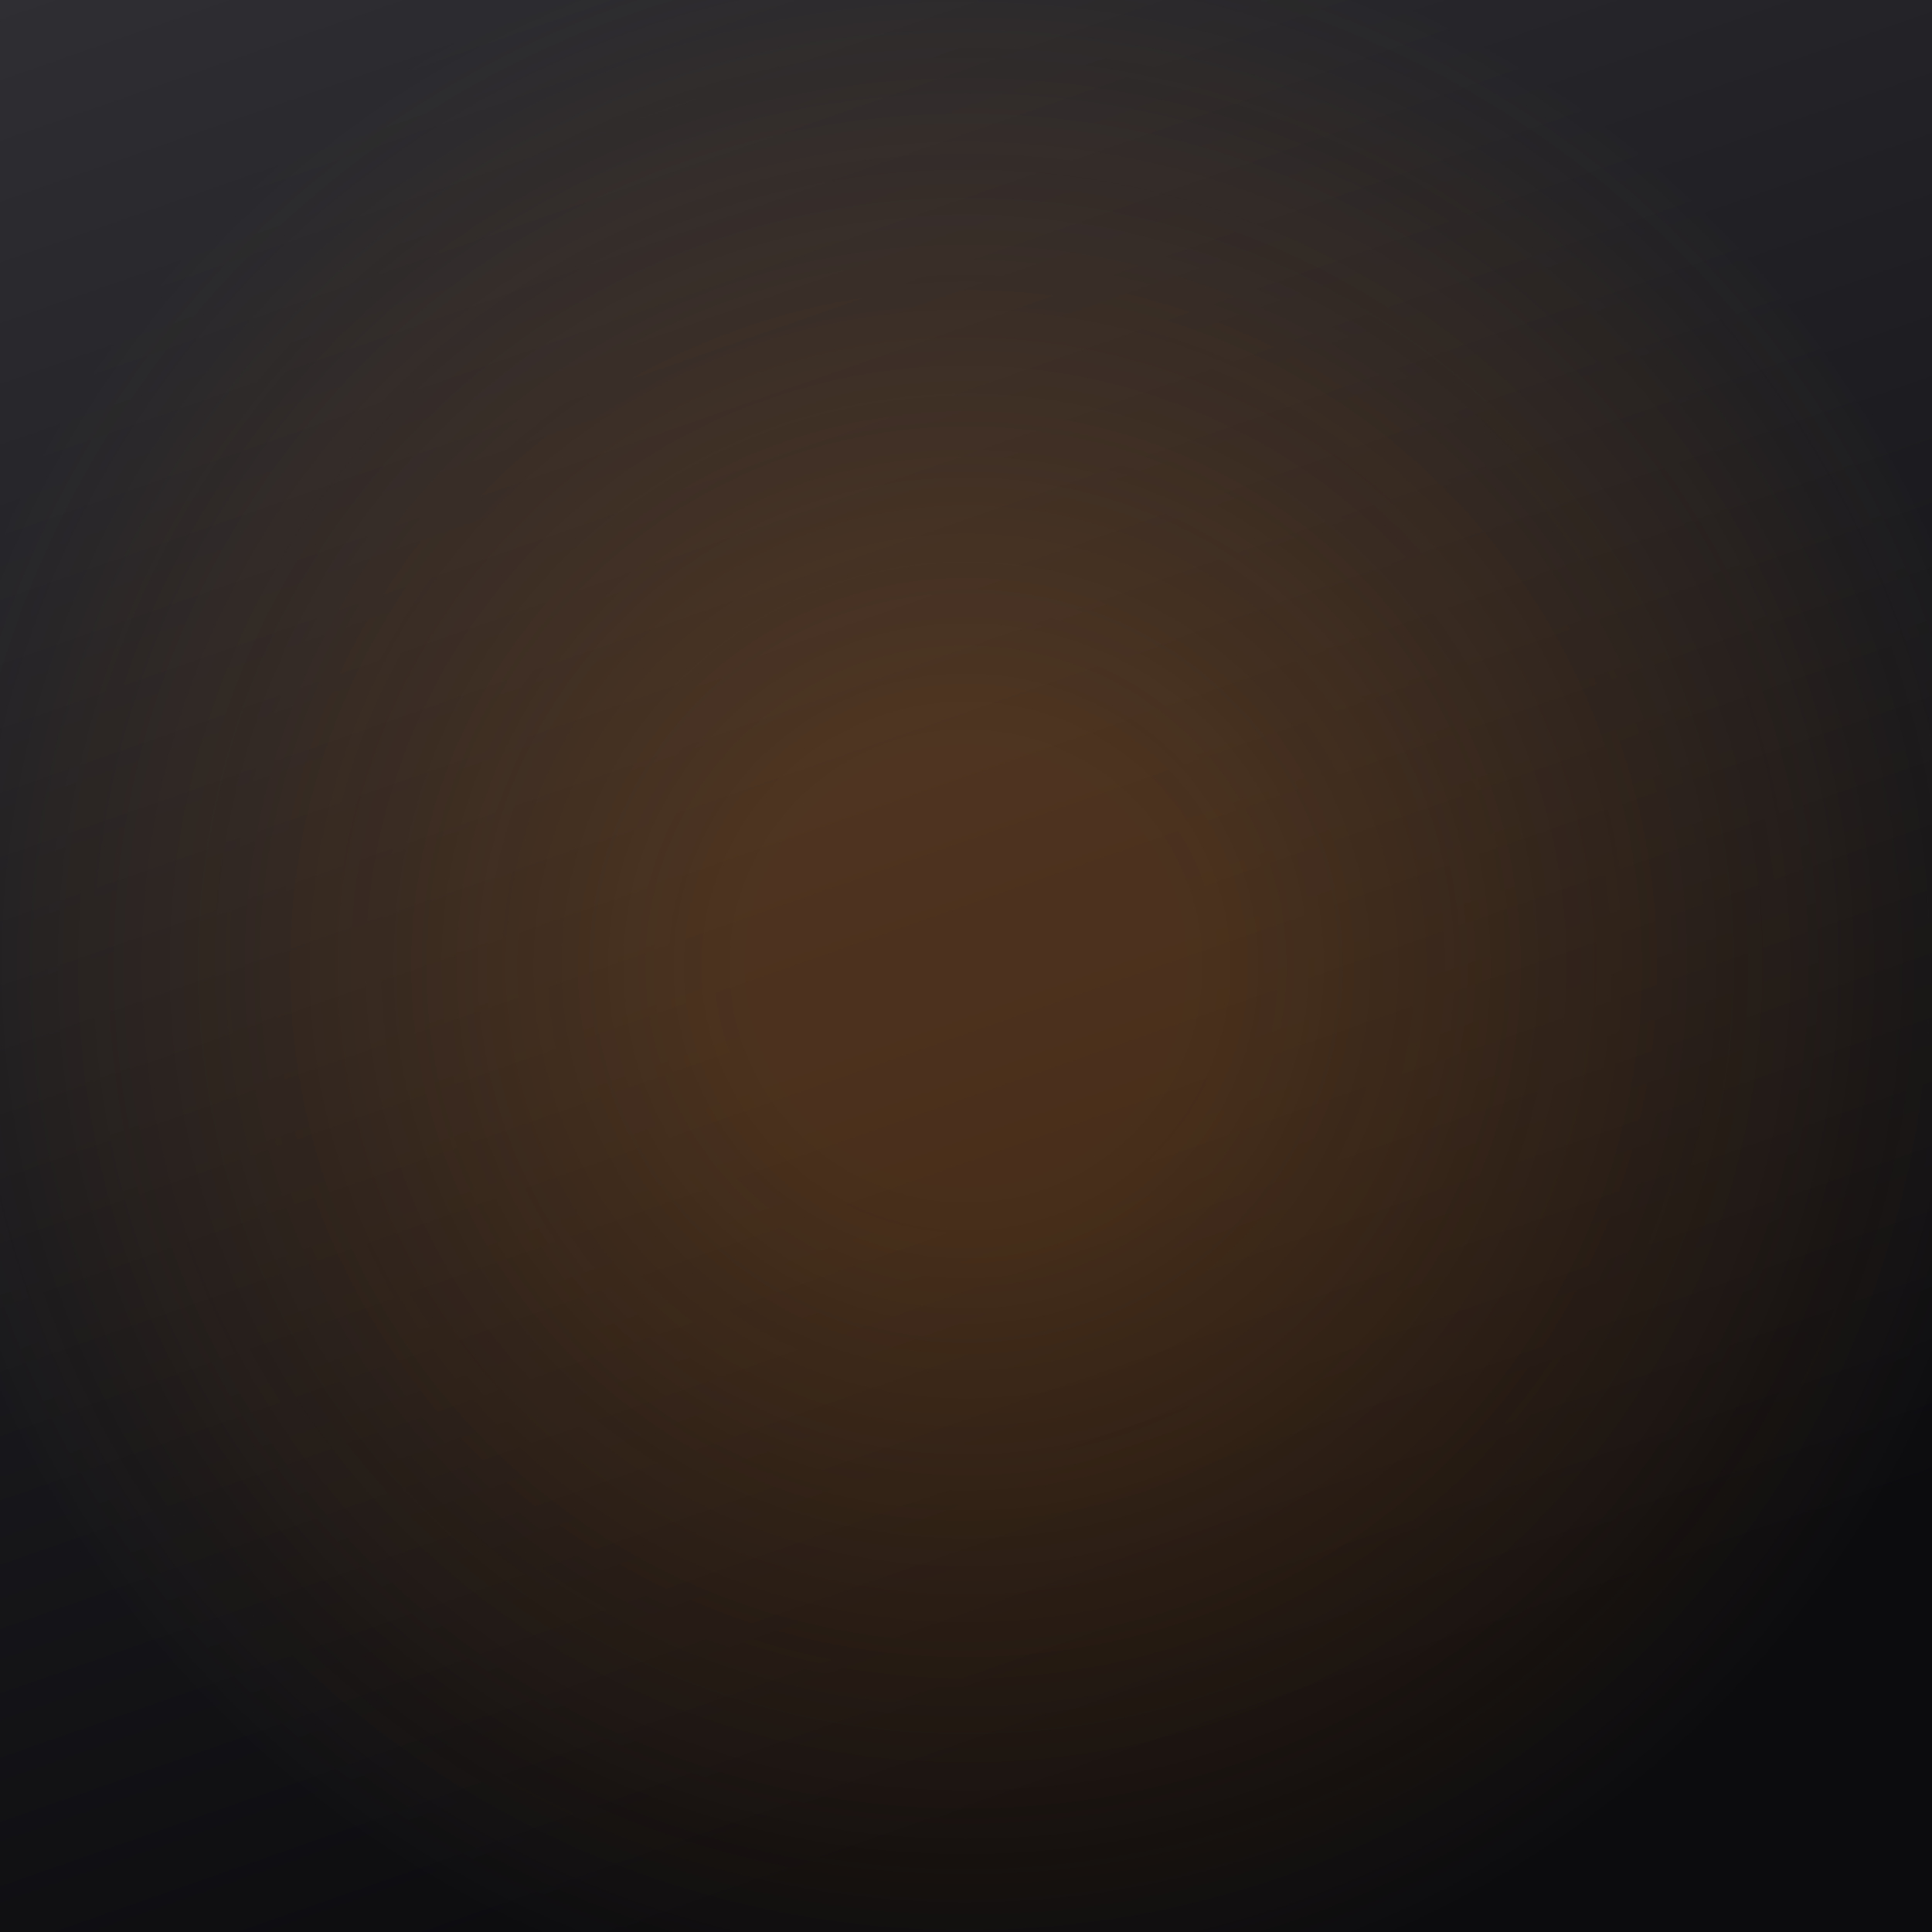
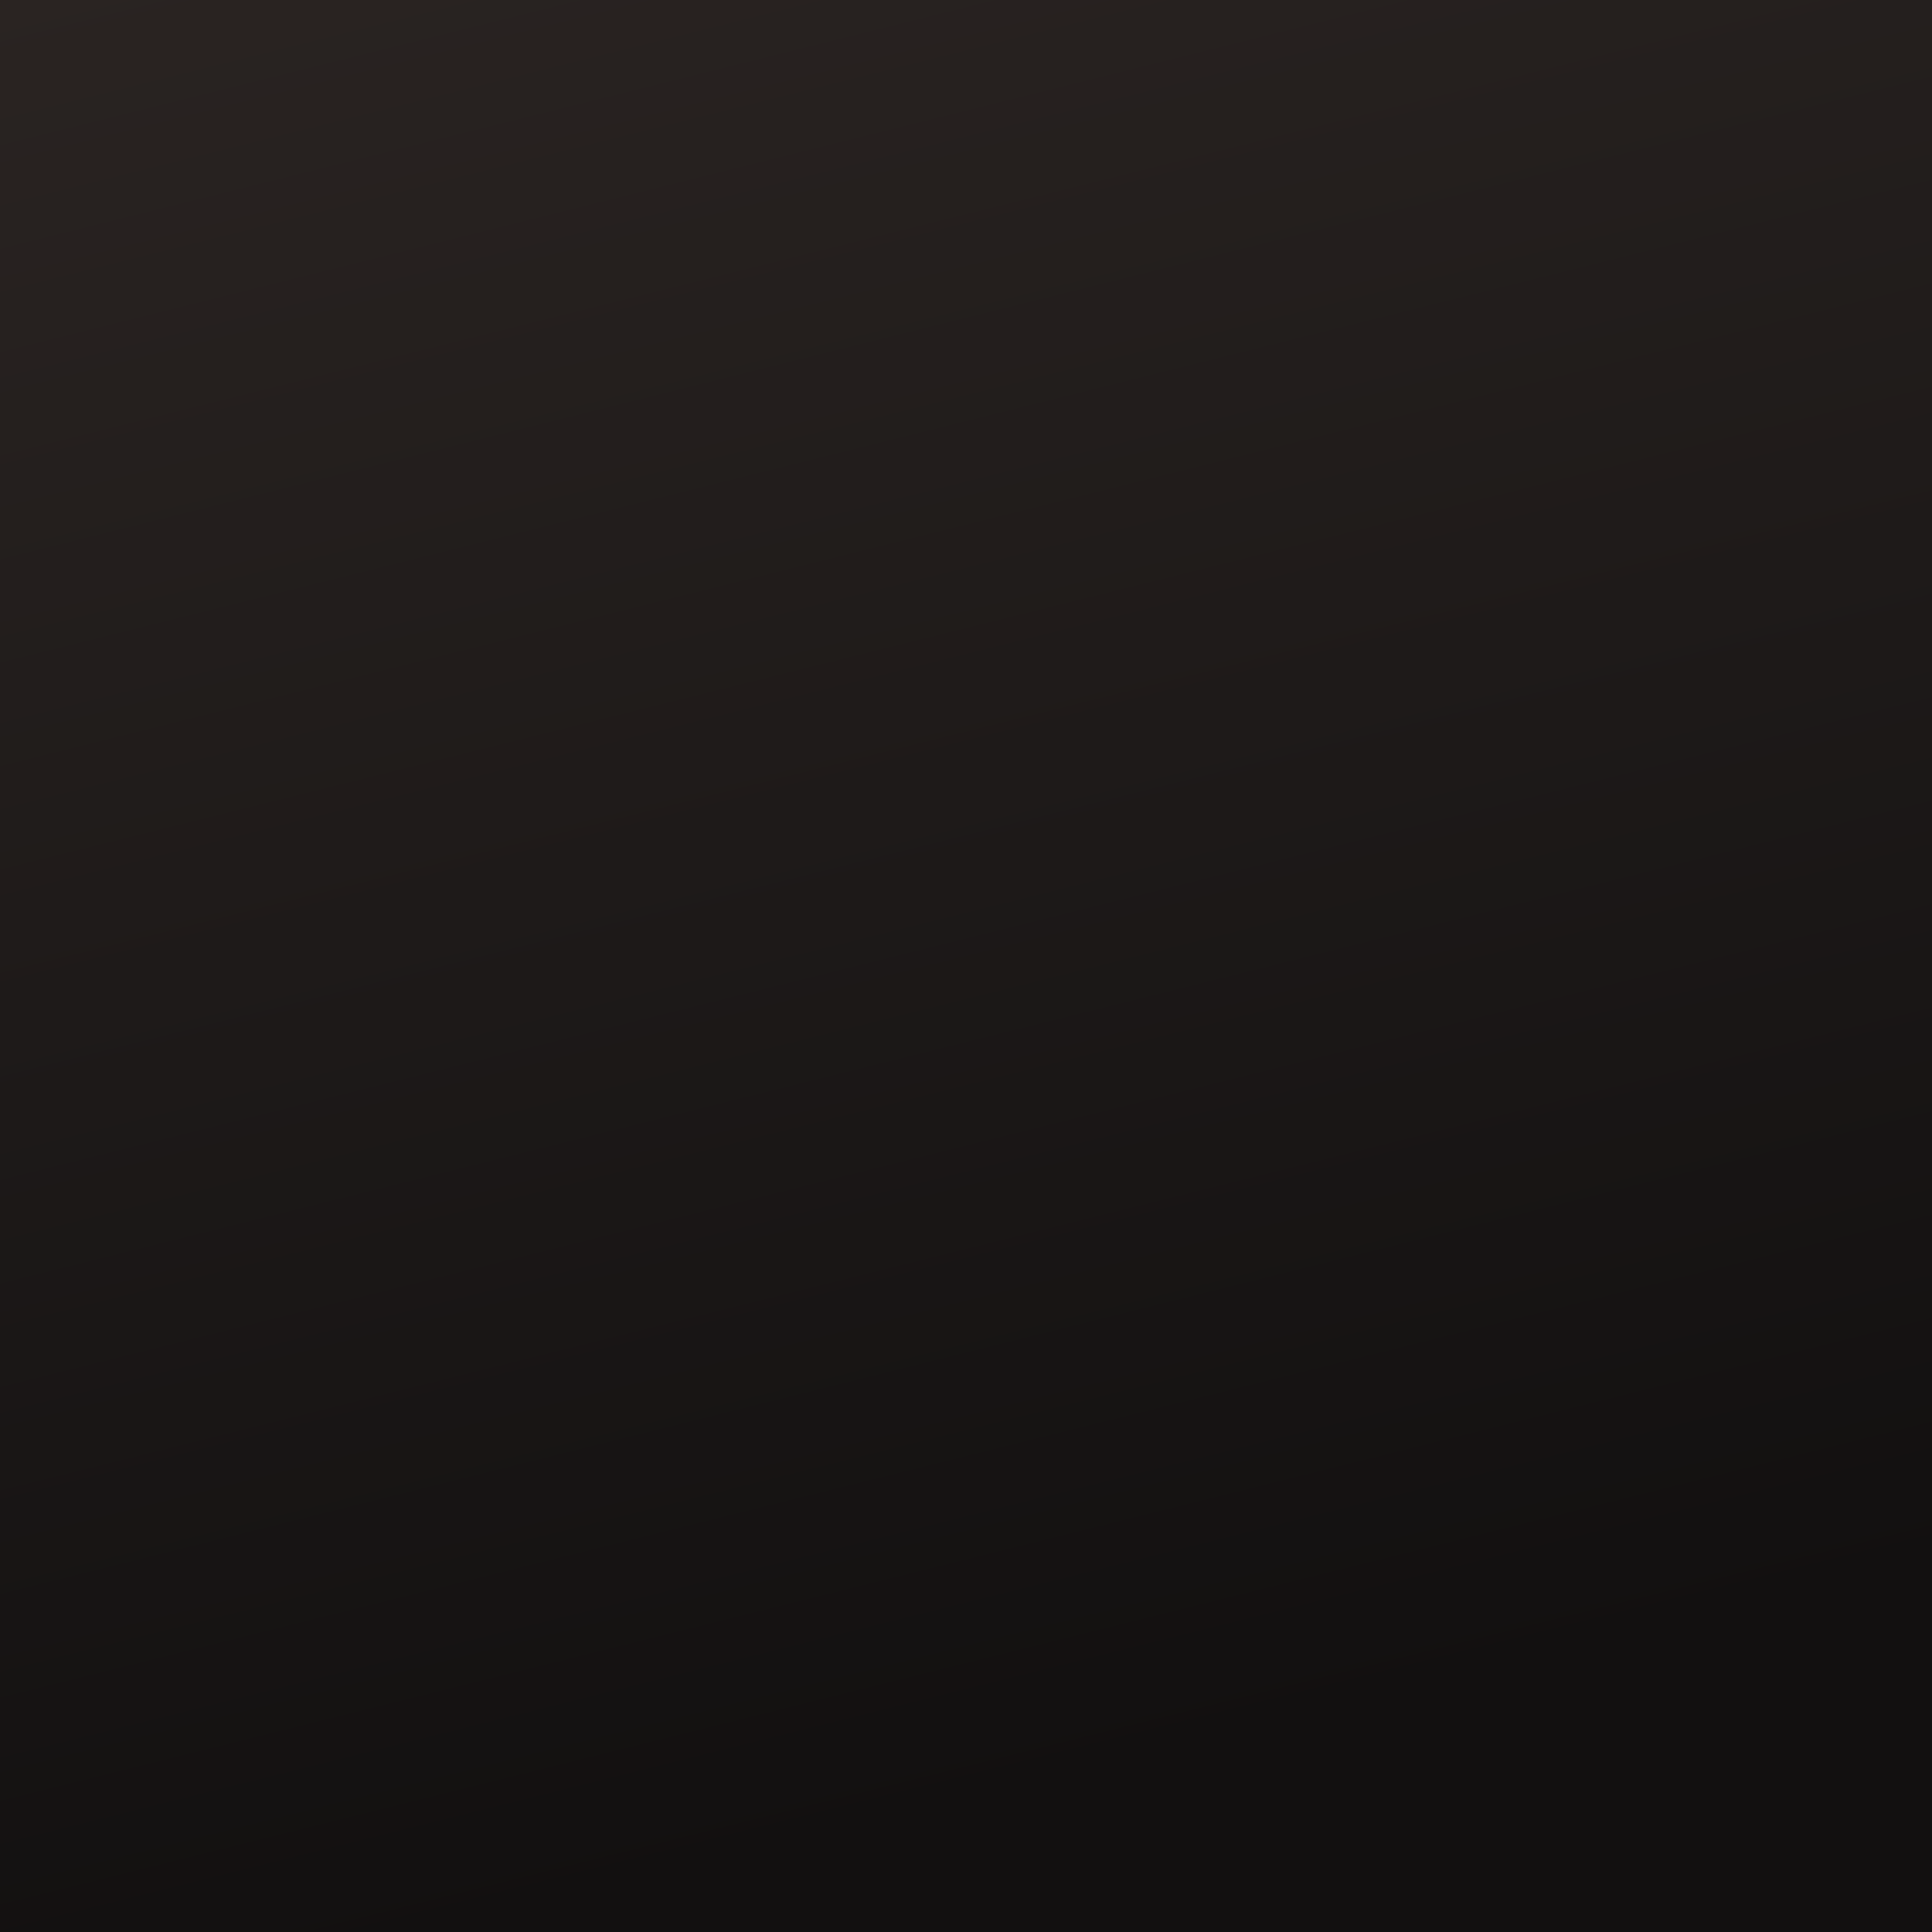
<svg xmlns="http://www.w3.org/2000/svg" width="1024" height="1024" viewBox="0 0 1024 1024">
  <defs>
-     <linearGradient id="bg" x1="0" y1="0" x2="0.35" y2="1">
-       <stop offset="0" stop-color="#2e2e33" />
-       <stop offset="1" stop-color="#0c0c0f" />
+     <linearGradient id="bg" x1="0" y1="0" x2="0.25" y2="1">
+       <stop offset="0" stop-color="#2a2422" />
+       <stop offset="1" stop-color="#121010" />
    </linearGradient>
-     <radialGradient id="glow" cx="512" cy="512" r="563" gradientUnits="userSpaceOnUse">
-       <stop offset="0.2" stop-color="#ff8a1f" stop-opacity="0.22" />
-       <stop offset="1" stop-color="#ff8a1f" stop-opacity="0" />
-     </radialGradient>
  </defs>
  <rect width="1024" height="1024" fill="url(#bg)" />
-   <rect width="1024" height="1024" fill="url(#glow)" />
</svg>
